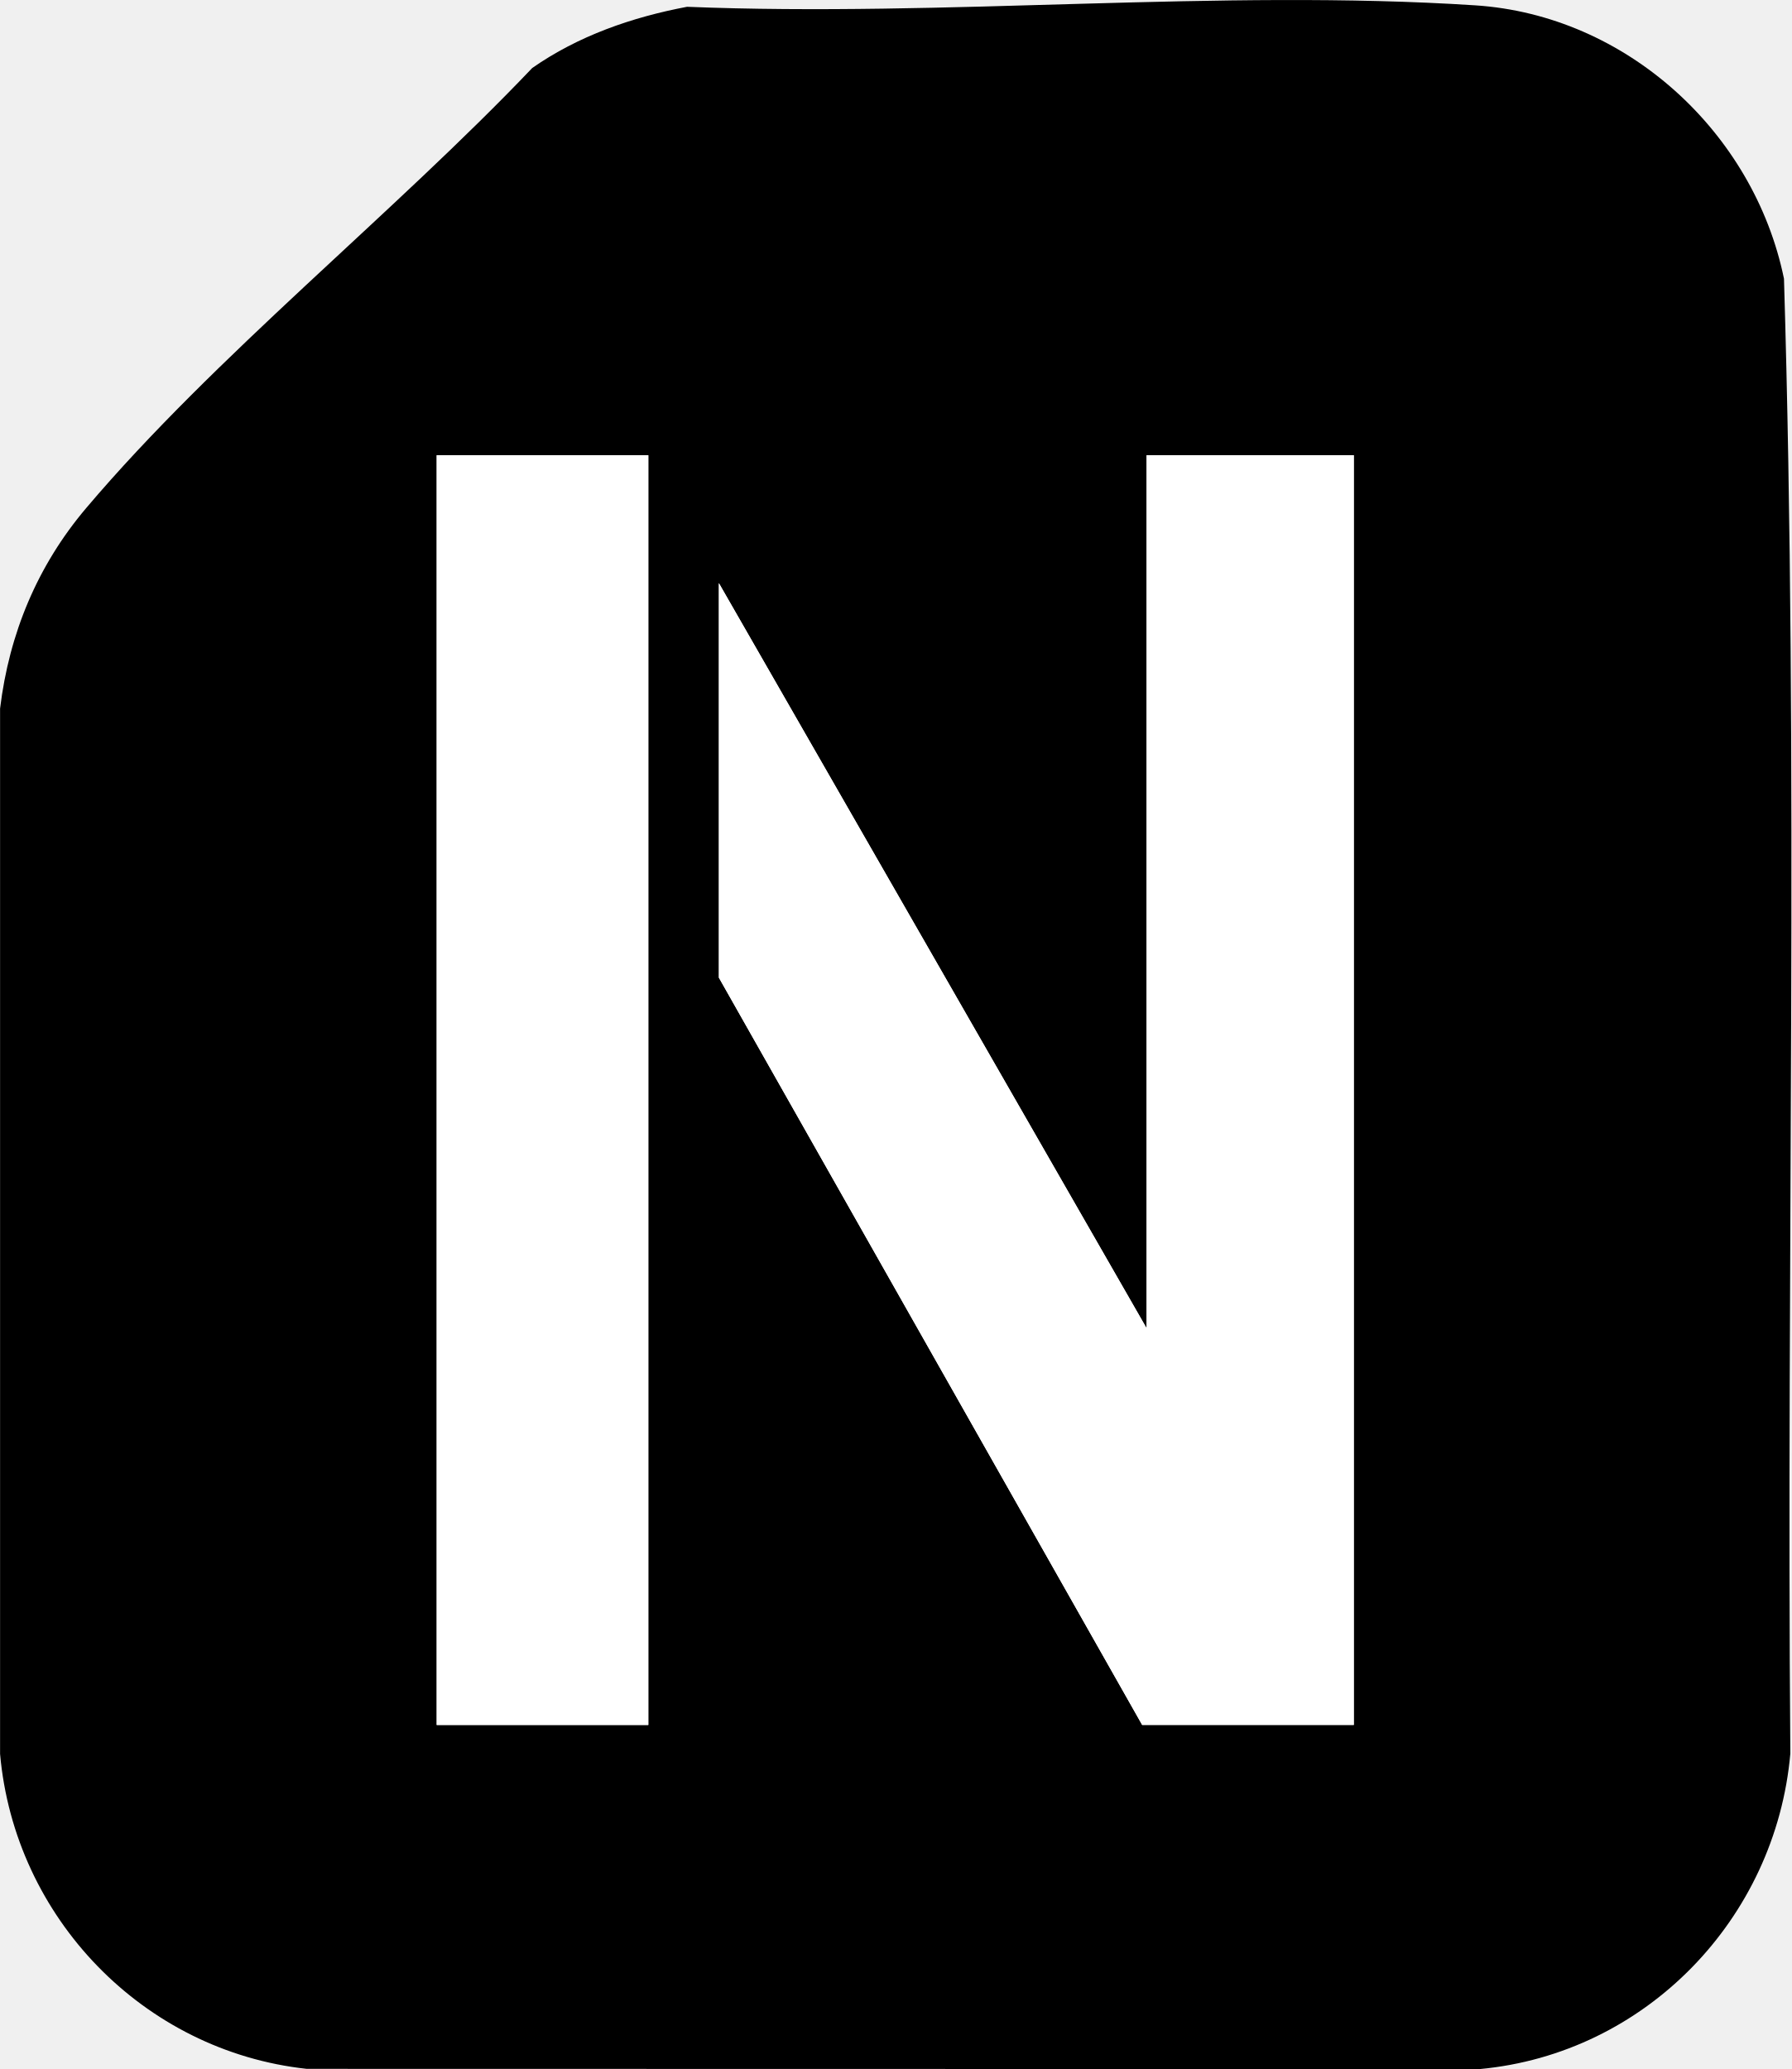
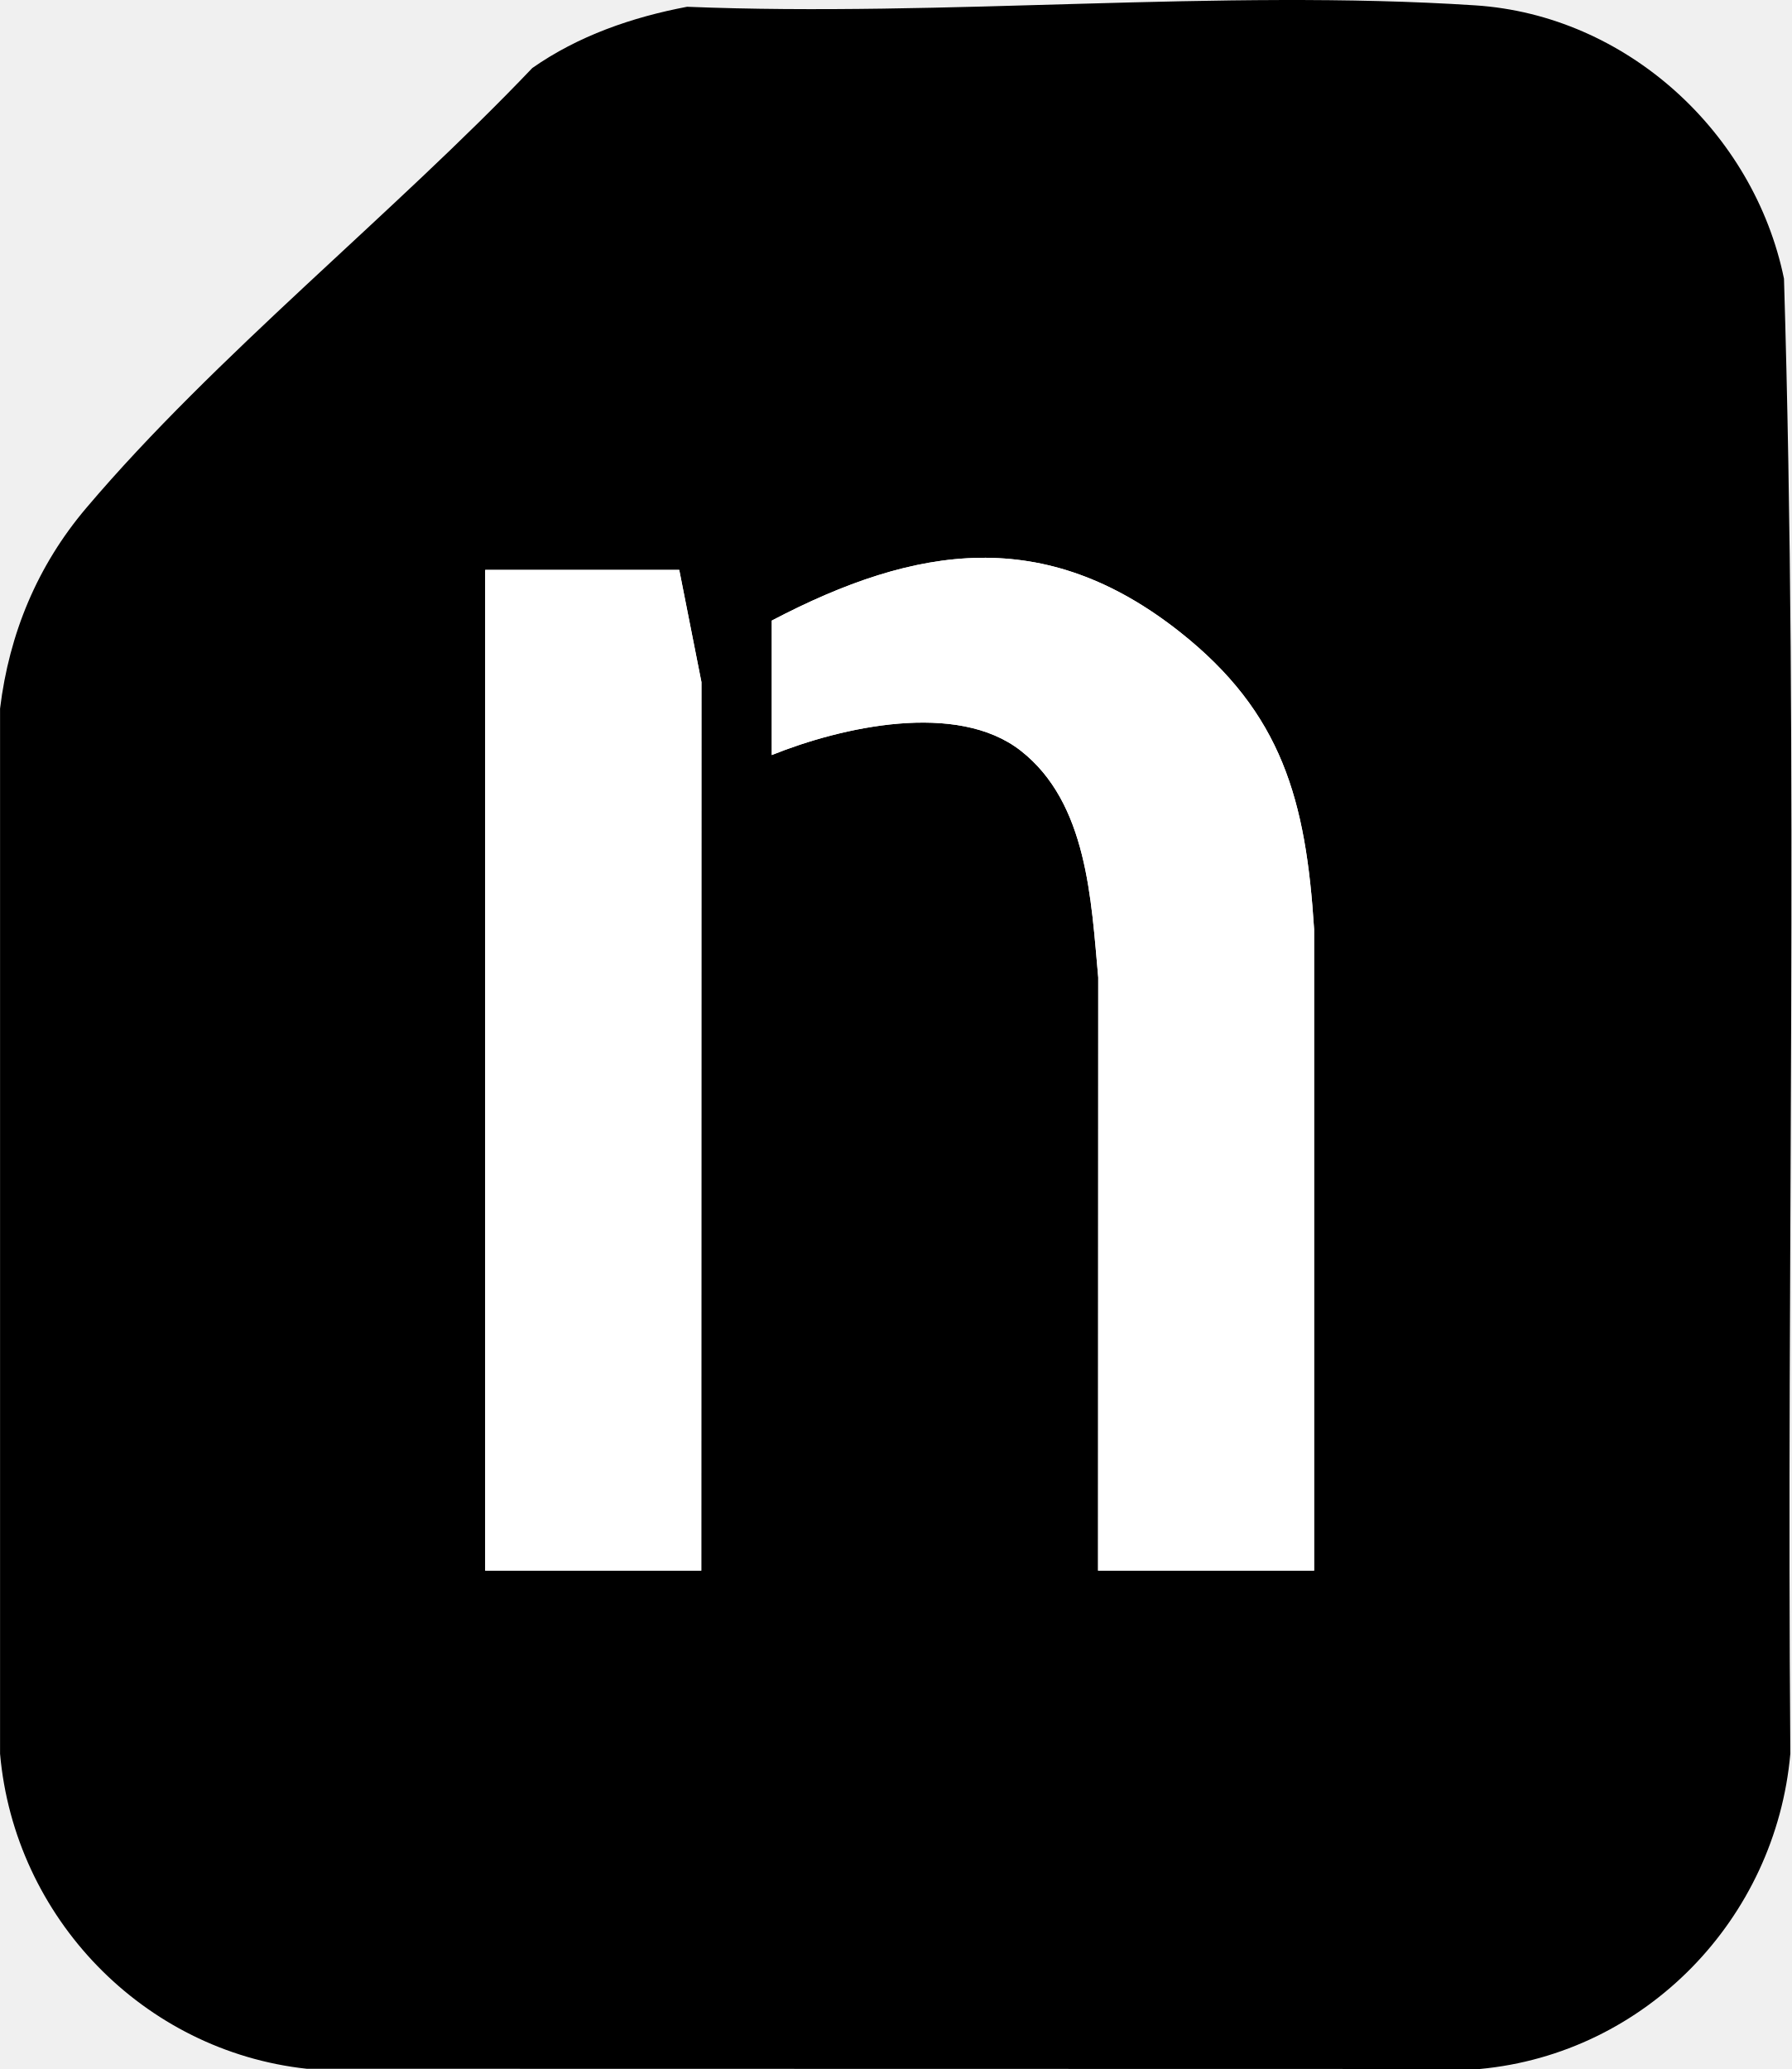
- <svg xmlns="http://www.w3.org/2000/svg" id="Layer_1" data-name="Layer 1" viewBox="0 0 247.83 286.27">
+ <svg xmlns="http://www.w3.org/2000/svg" id="Layer_1" data-name="Layer 1" viewBox="0 0 304.1 351.27">
  <defs>
    <style>
      .cls-1 {
        fill: #fff;
      }
    </style>
  </defs>
-   <path d="M95.05.94c35.65,1.45,73.66-2.5,109.05-.2,20.85,1.36,38.53,17.51,42.7,37.82,2.04,67.86.32,136.08.88,204.07-2.02,22.87-20.01,41.52-42.97,43.65l-162.27-.03c-22.64-2.46-40.43-20.93-42.43-43.58V98.04c1.26-10.39,5.17-19.78,11.91-27.74C29.78,49.21,54.43,29.58,73.63,9.41c6.36-4.45,13.8-7.03,21.42-8.47ZM89.69,62.99h-29.28v175.68h29.28V62.99ZM187.29,62.99h-28.67v120.78l-59.17-103.09v54.59l58.56,103.39h29.28V62.99Z" />
-   <polygon class="cls-1" points="187.29 62.99 187.29 238.67 158.01 238.67 99.45 135.27 99.45 80.68 158.62 183.77 158.62 62.99 187.29 62.99" />
-   <rect class="cls-1" x="60.41" y="62.99" width="29.28" height="175.68" />
+   <path d="M116.63,1.15c43.74,1.78,90.39-3.07,133.81-.24,25.59,1.67,47.28,21.49,52.4,46.4,2.51,83.27.39,166.97,1.08,250.4-2.47,28.07-24.55,50.94-52.73,53.56l-199.12-.04c-27.78-3.02-49.61-25.68-52.06-53.48V120.3c1.55-12.75,6.35-24.28,14.62-34.04,21.92-25.88,52.17-49.96,75.73-74.71,7.8-5.47,16.94-8.63,26.28-10.4ZM223.08,266.66v-108.9c-1.38-21.82-5.39-36.73-22.85-50.51-22.85-18.03-44.6-14.8-69.22-1.89v22.83c11.83-4.76,31.44-9.21,42.27-.73,11.32,8.86,11.95,25.35,13.15,38.5l-.03,100.7h36.68ZM115.3,96.75h-32.93v169.91h36.68l.03-150.85-3.77-19.06Z" />
+   <path class="cls-1" d="M223.08,266.66h-36.68l.03-100.7c-1.2-13.15-1.83-29.64-13.15-38.5-10.84-8.48-30.44-4.03-42.27.73v-22.83c24.62-12.91,46.36-16.14,69.22,1.89,17.46,13.78,21.46,28.69,22.84,50.51v108.9Z" />
+   <polygon class="cls-1" points="115.3 96.75 119.07 115.81 119.04 266.66 82.36 266.66 82.36 96.75 115.3 96.75" />
</svg>
